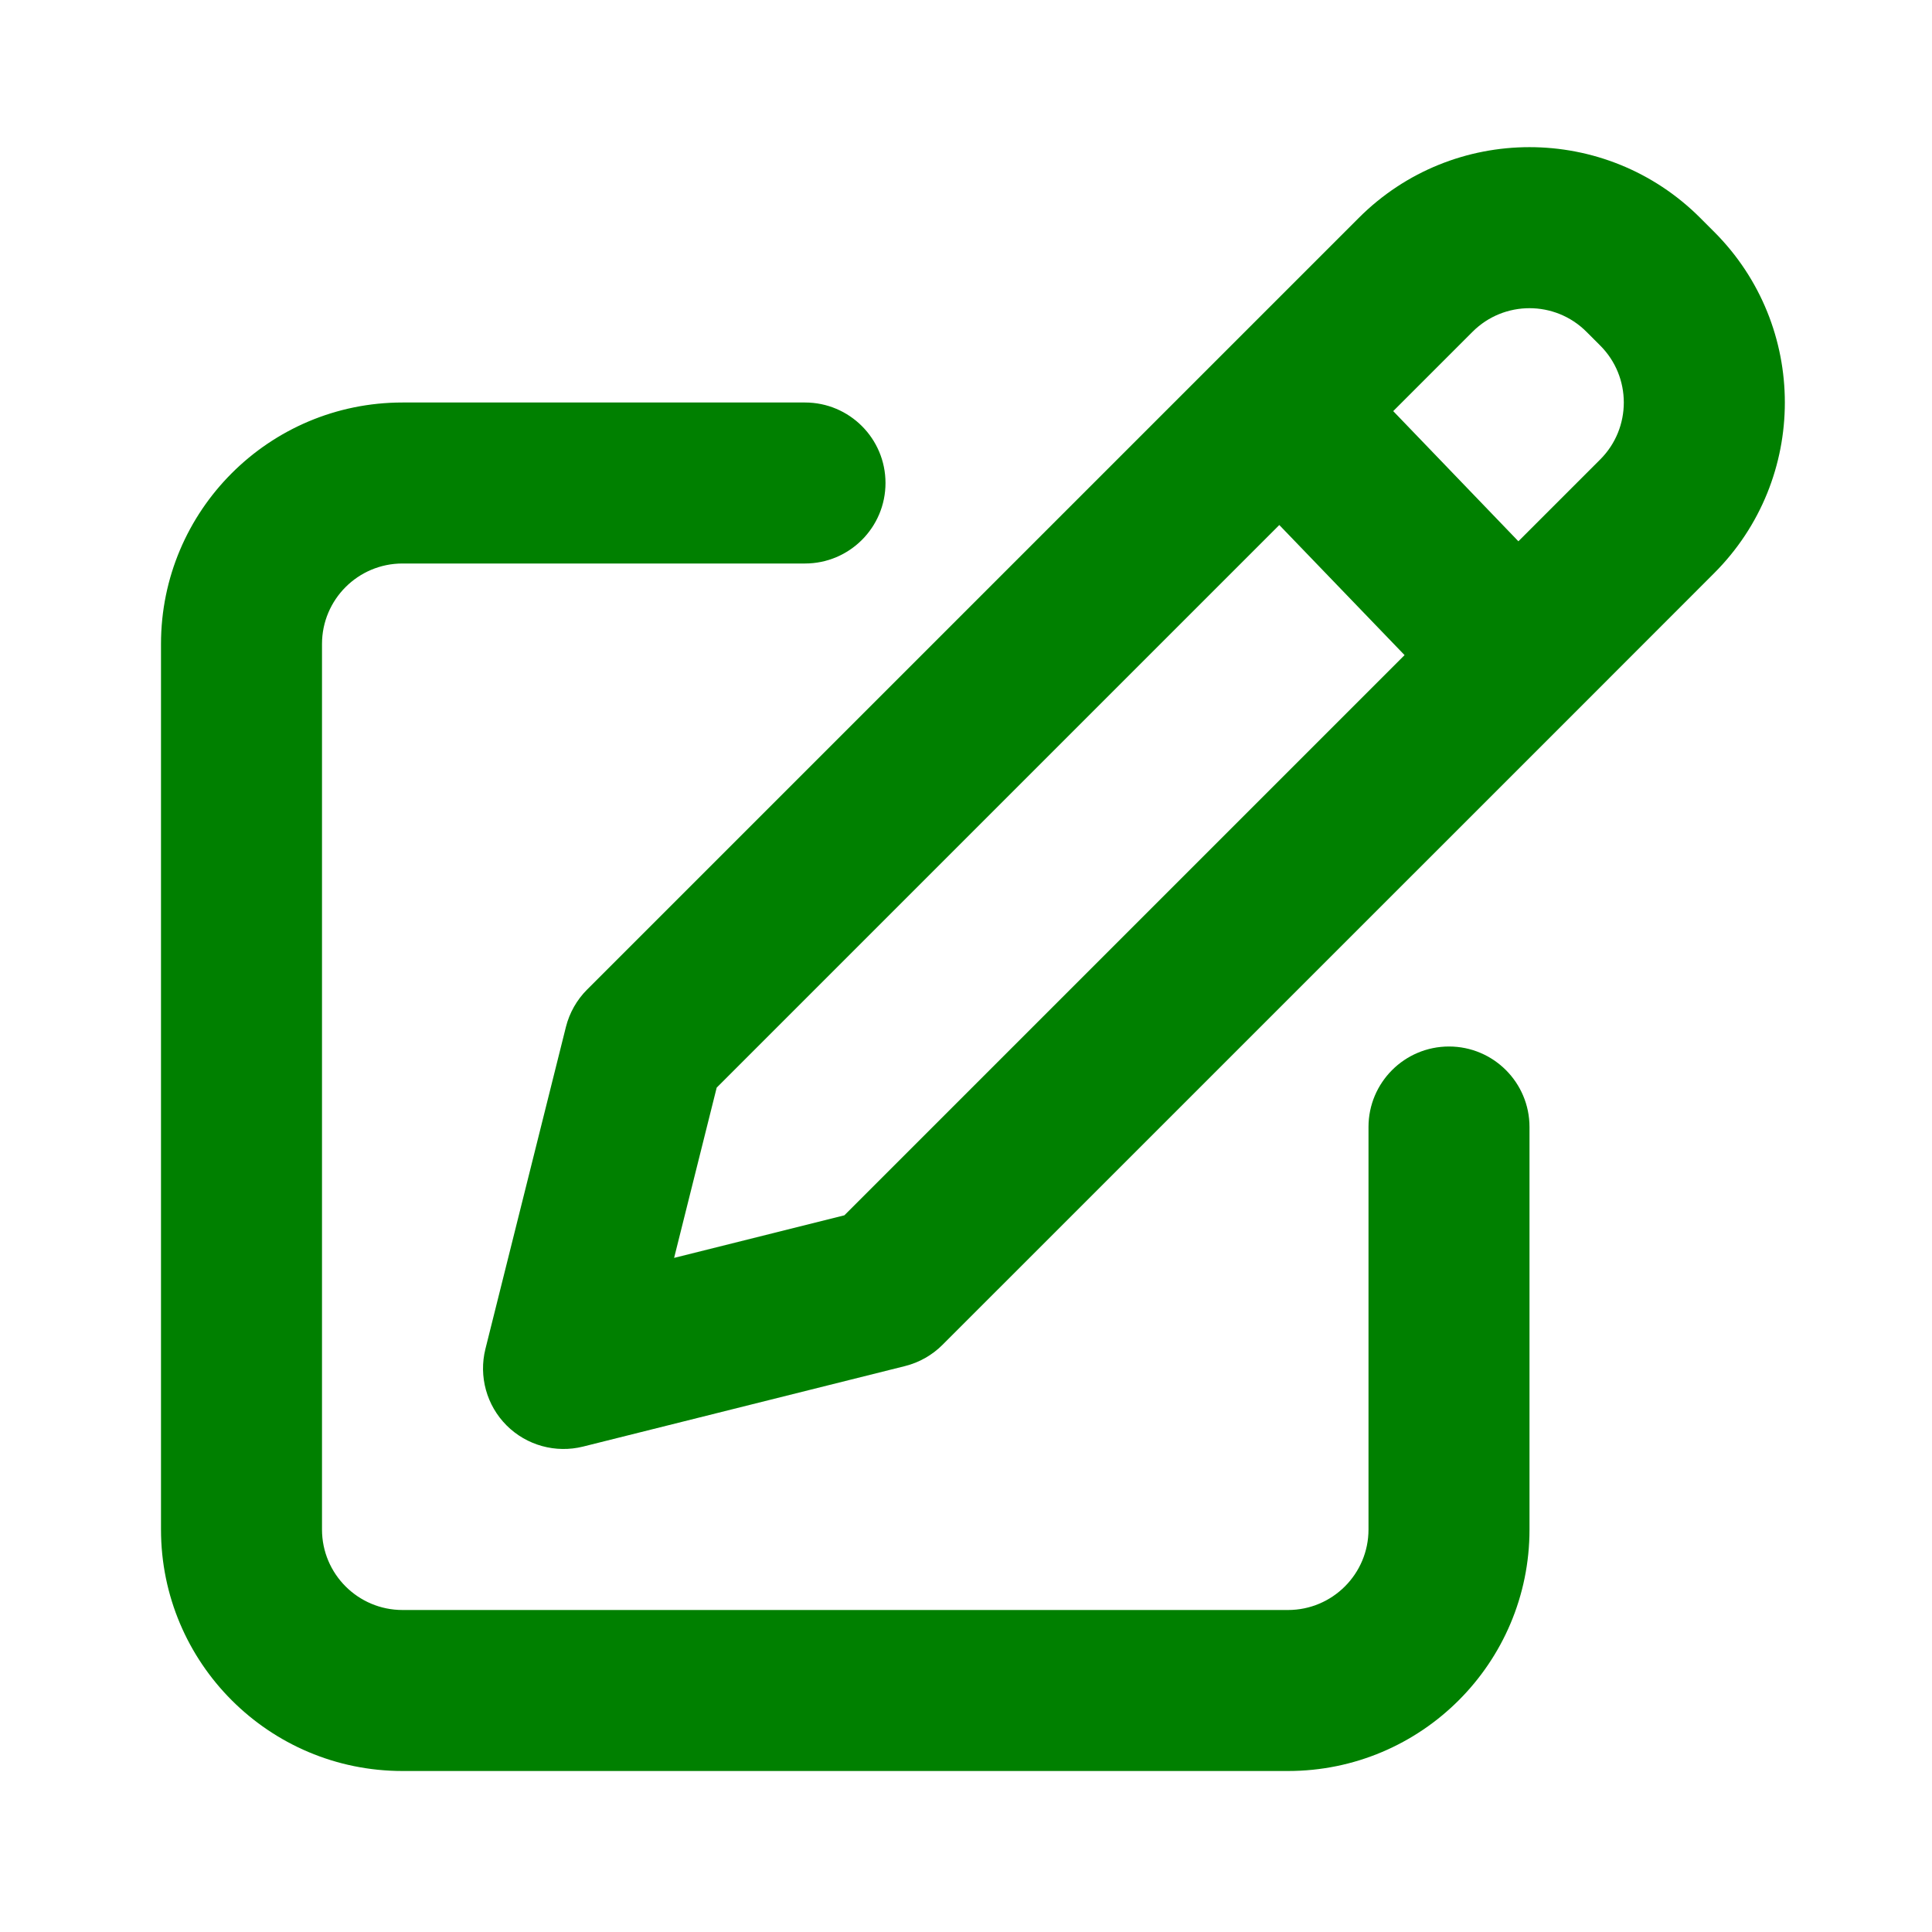
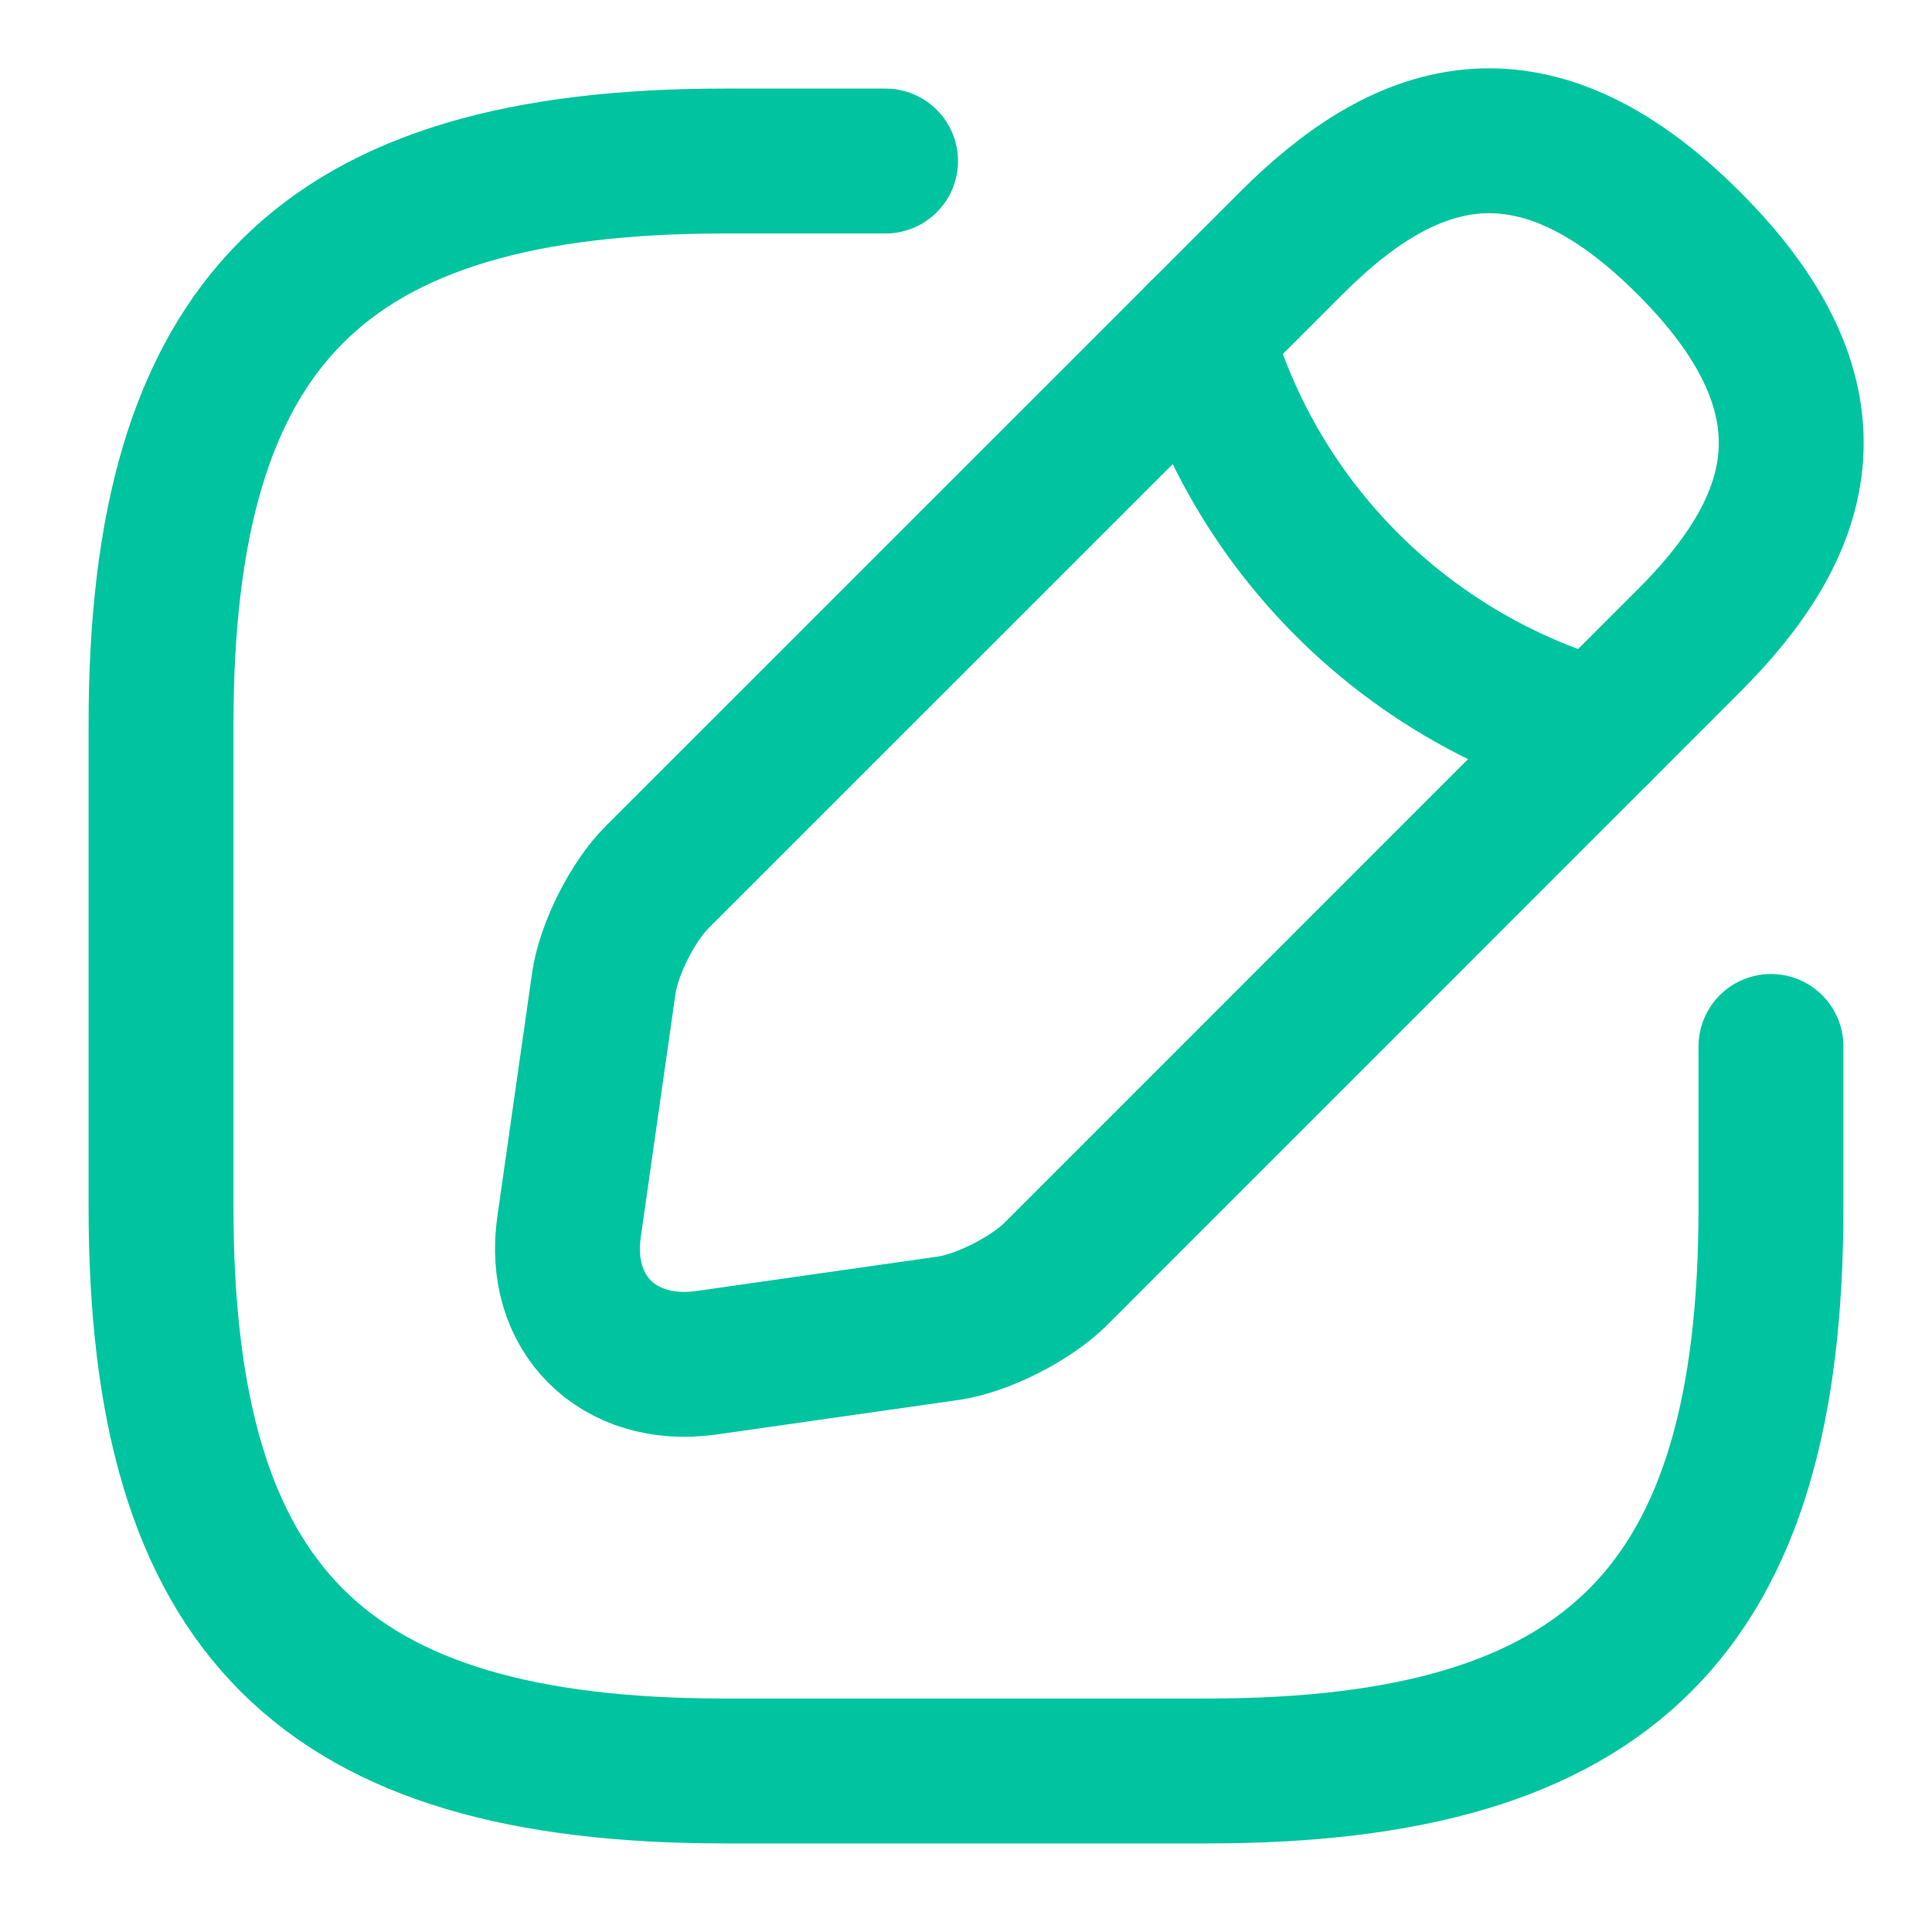
- <svg xmlns="http://www.w3.org/2000/svg" width="20px" height="20px" viewBox="0 0 24 24" fill="none">
-   <path fill-rule="evenodd" clip-rule="evenodd" d="M21.121 2.707C19.95 1.535 18.05 1.535 16.879 2.707L15.199 4.387L7.293 12.293C7.165 12.421 7.074 12.582 7.03 12.757L6.03 16.757C5.945 17.098 6.045 17.459 6.293 17.707C6.541 17.955 6.902 18.055 7.243 17.97L11.242 16.97C11.418 16.926 11.579 16.835 11.707 16.707L19.556 8.859L21.293 7.121C22.465 5.95 22.465 4.05 21.293 2.879L21.121 2.707ZM18.293 4.121C18.683 3.731 19.317 3.731 19.707 4.121L19.879 4.293C20.269 4.683 20.269 5.317 19.879 5.707L18.862 6.724L17.307 5.107L18.293 4.121ZM15.892 6.522L17.448 8.138L10.489 15.097L8.374 15.626L8.903 13.511L15.892 6.522ZM4 8C4 7.448 4.448 7 5 7H10C10.552 7 11 6.552 11 6C11 5.448 10.552 5 10 5H5C3.343 5 2 6.343 2 8V19C2 20.657 3.343 22 5 22H16C17.657 22 19 20.657 19 19V14C19 13.448 18.552 13 18 13C17.448 13 17 13.448 17 14V19C17 19.552 16.552 20 16 20H5C4.448 20 4 19.552 4 19V8Z" fill="green" />
+ <svg xmlns="http://www.w3.org/2000/svg" width="20" height="20" viewBox="0 0 20 20" fill="none">
+   <path d="M9.167 1.667H7.5C3.333 1.667 1.667 3.333 1.667 7.5V12.5C1.667 16.667 3.333 18.333 7.5 18.333H12.5C16.667 18.333 18.333 16.667 18.333 12.5V10.833" stroke="#00C49F" stroke-width="1.5" stroke-linecap="round" stroke-linejoin="round" />
+   <path d="M13.367 2.517L6.8 9.083C6.55 9.333 6.3 9.825 6.25 10.183L5.892 12.692C5.758 13.6 6.4 14.233 7.308 14.108L9.817 13.75C10.167 13.7 10.658 13.45 10.917 13.2L17.483 6.633C18.617 5.5 19.15 4.183 17.483 2.517C15.817 0.85 14.5 1.383 13.367 2.517Z" stroke="#00C49F" stroke-width="1.5" stroke-miterlimit="10" stroke-linecap="round" stroke-linejoin="round" />
+   <path d="M12.425 3.458C12.983 5.45 14.542 7.008 16.542 7.575" stroke="#00C49F" stroke-width="1.5" stroke-miterlimit="10" stroke-linecap="round" stroke-linejoin="round" />
</svg>
